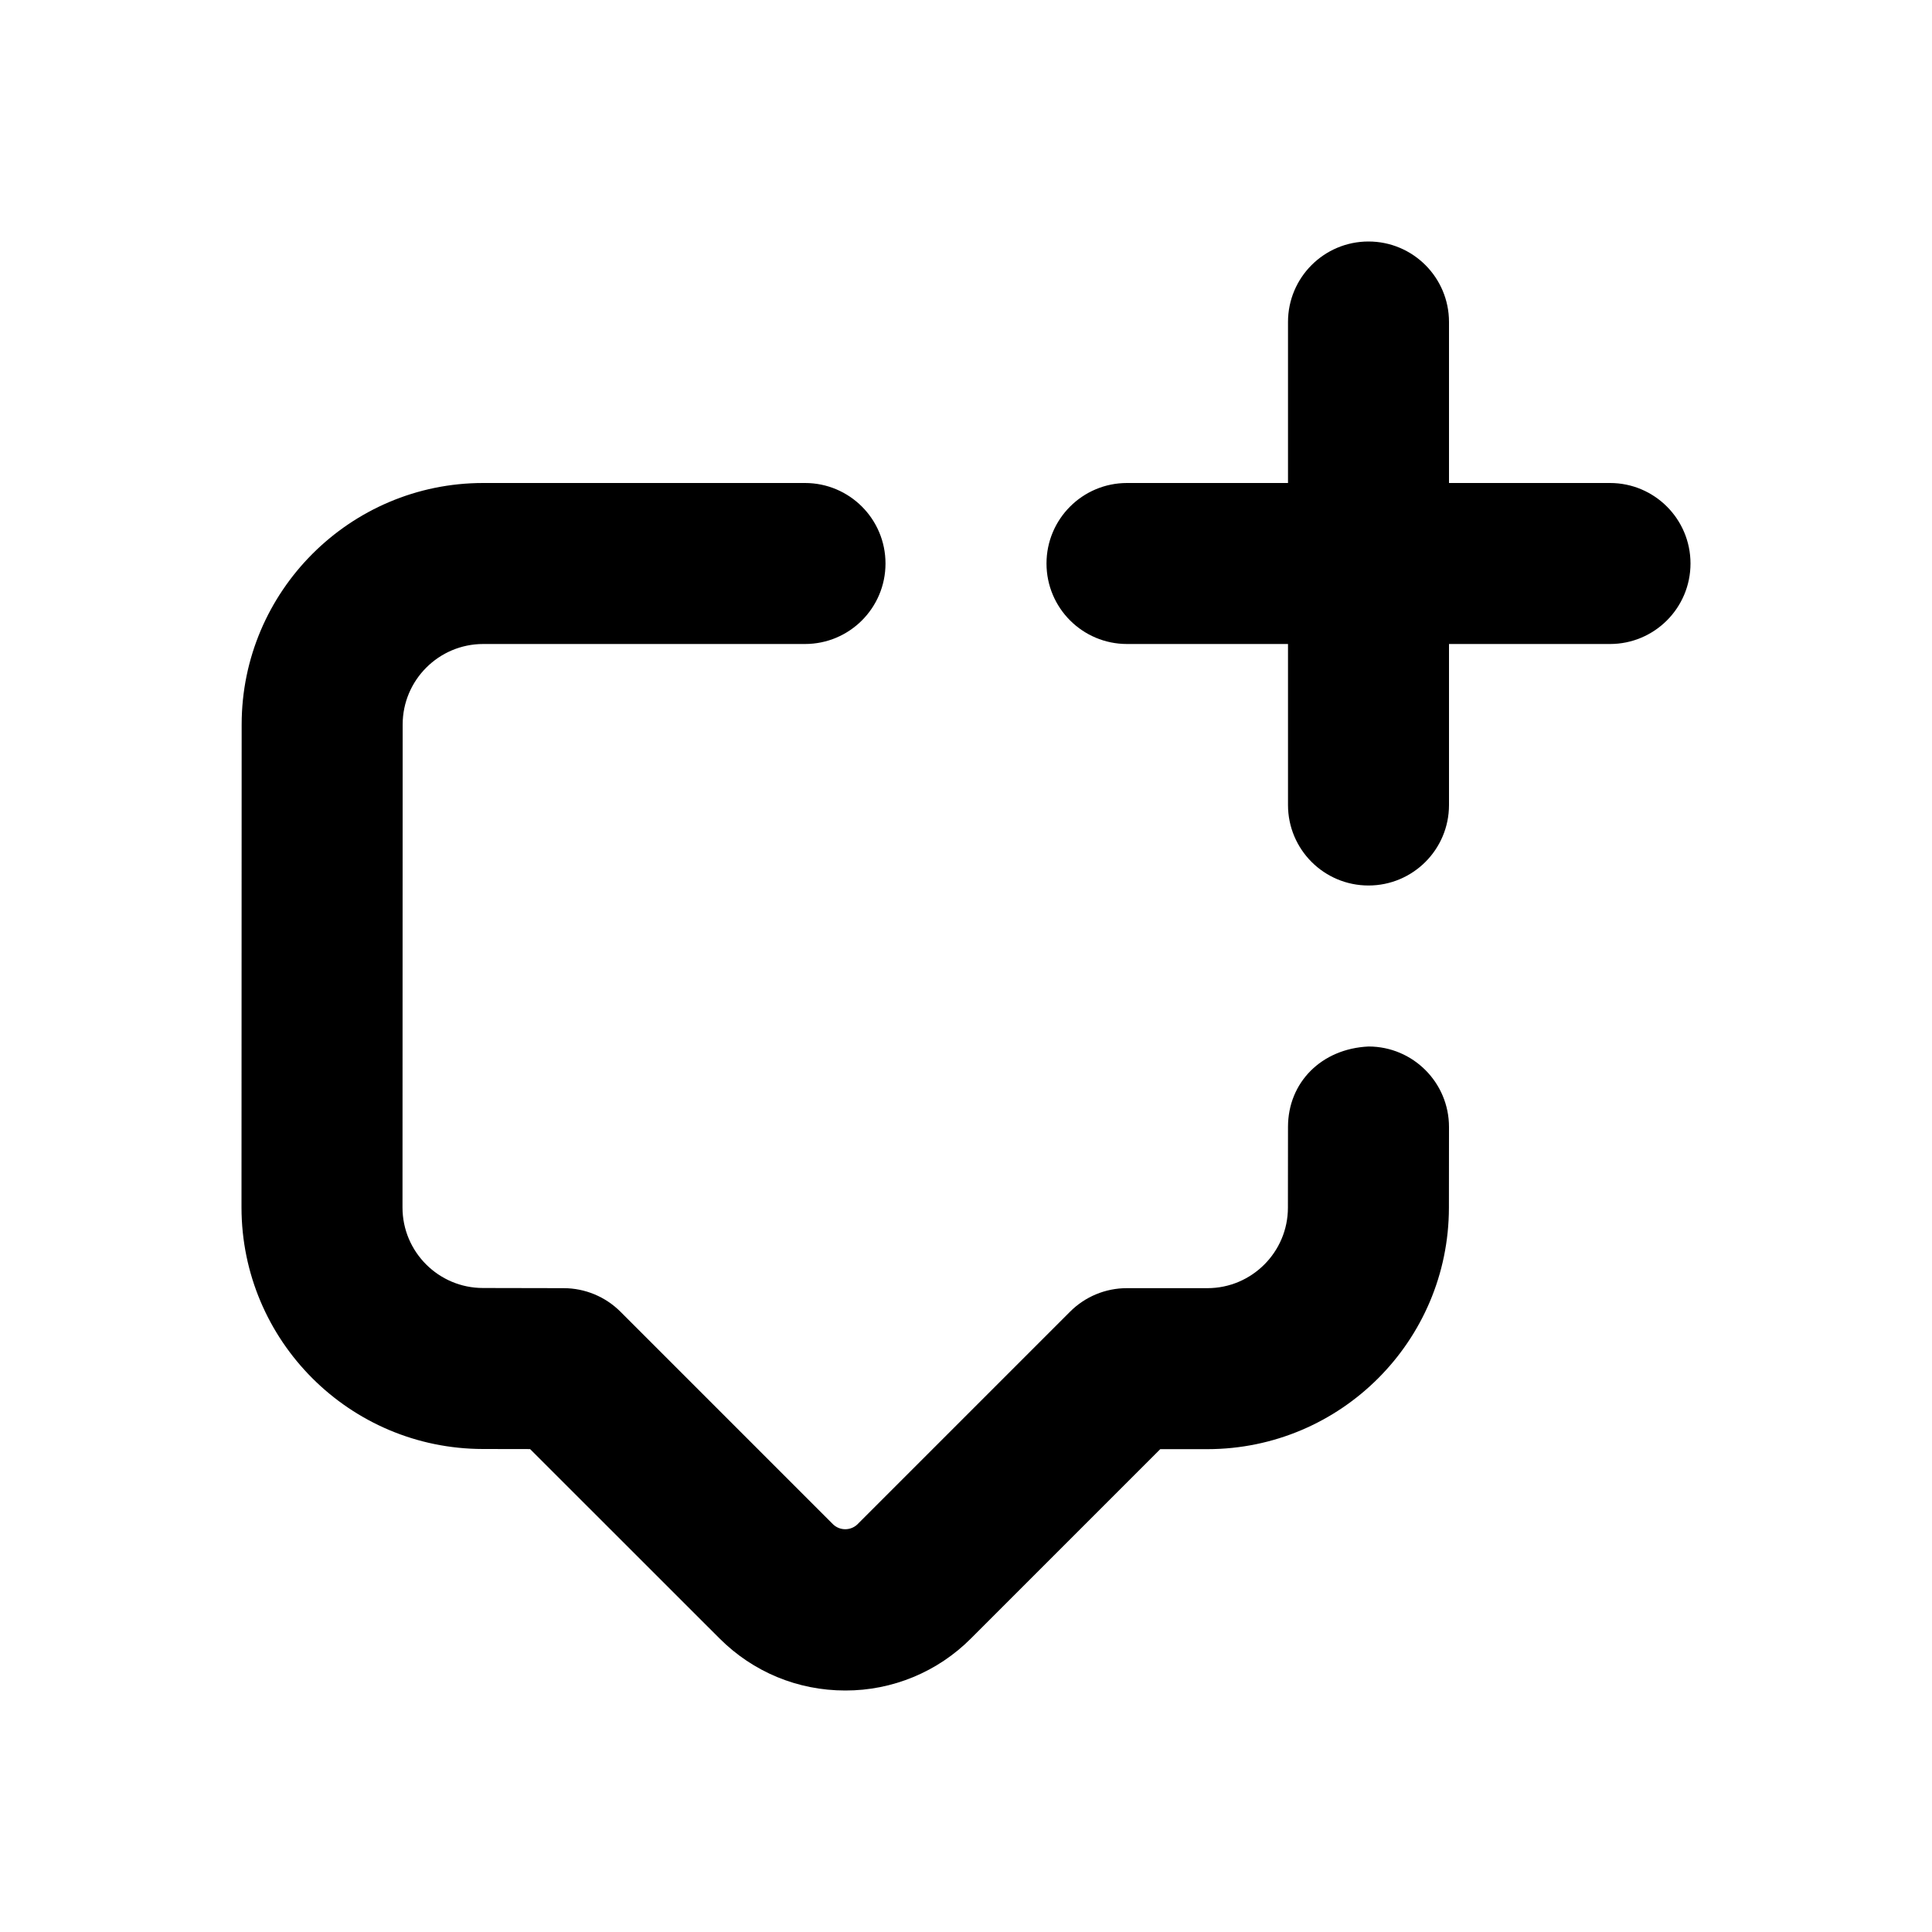
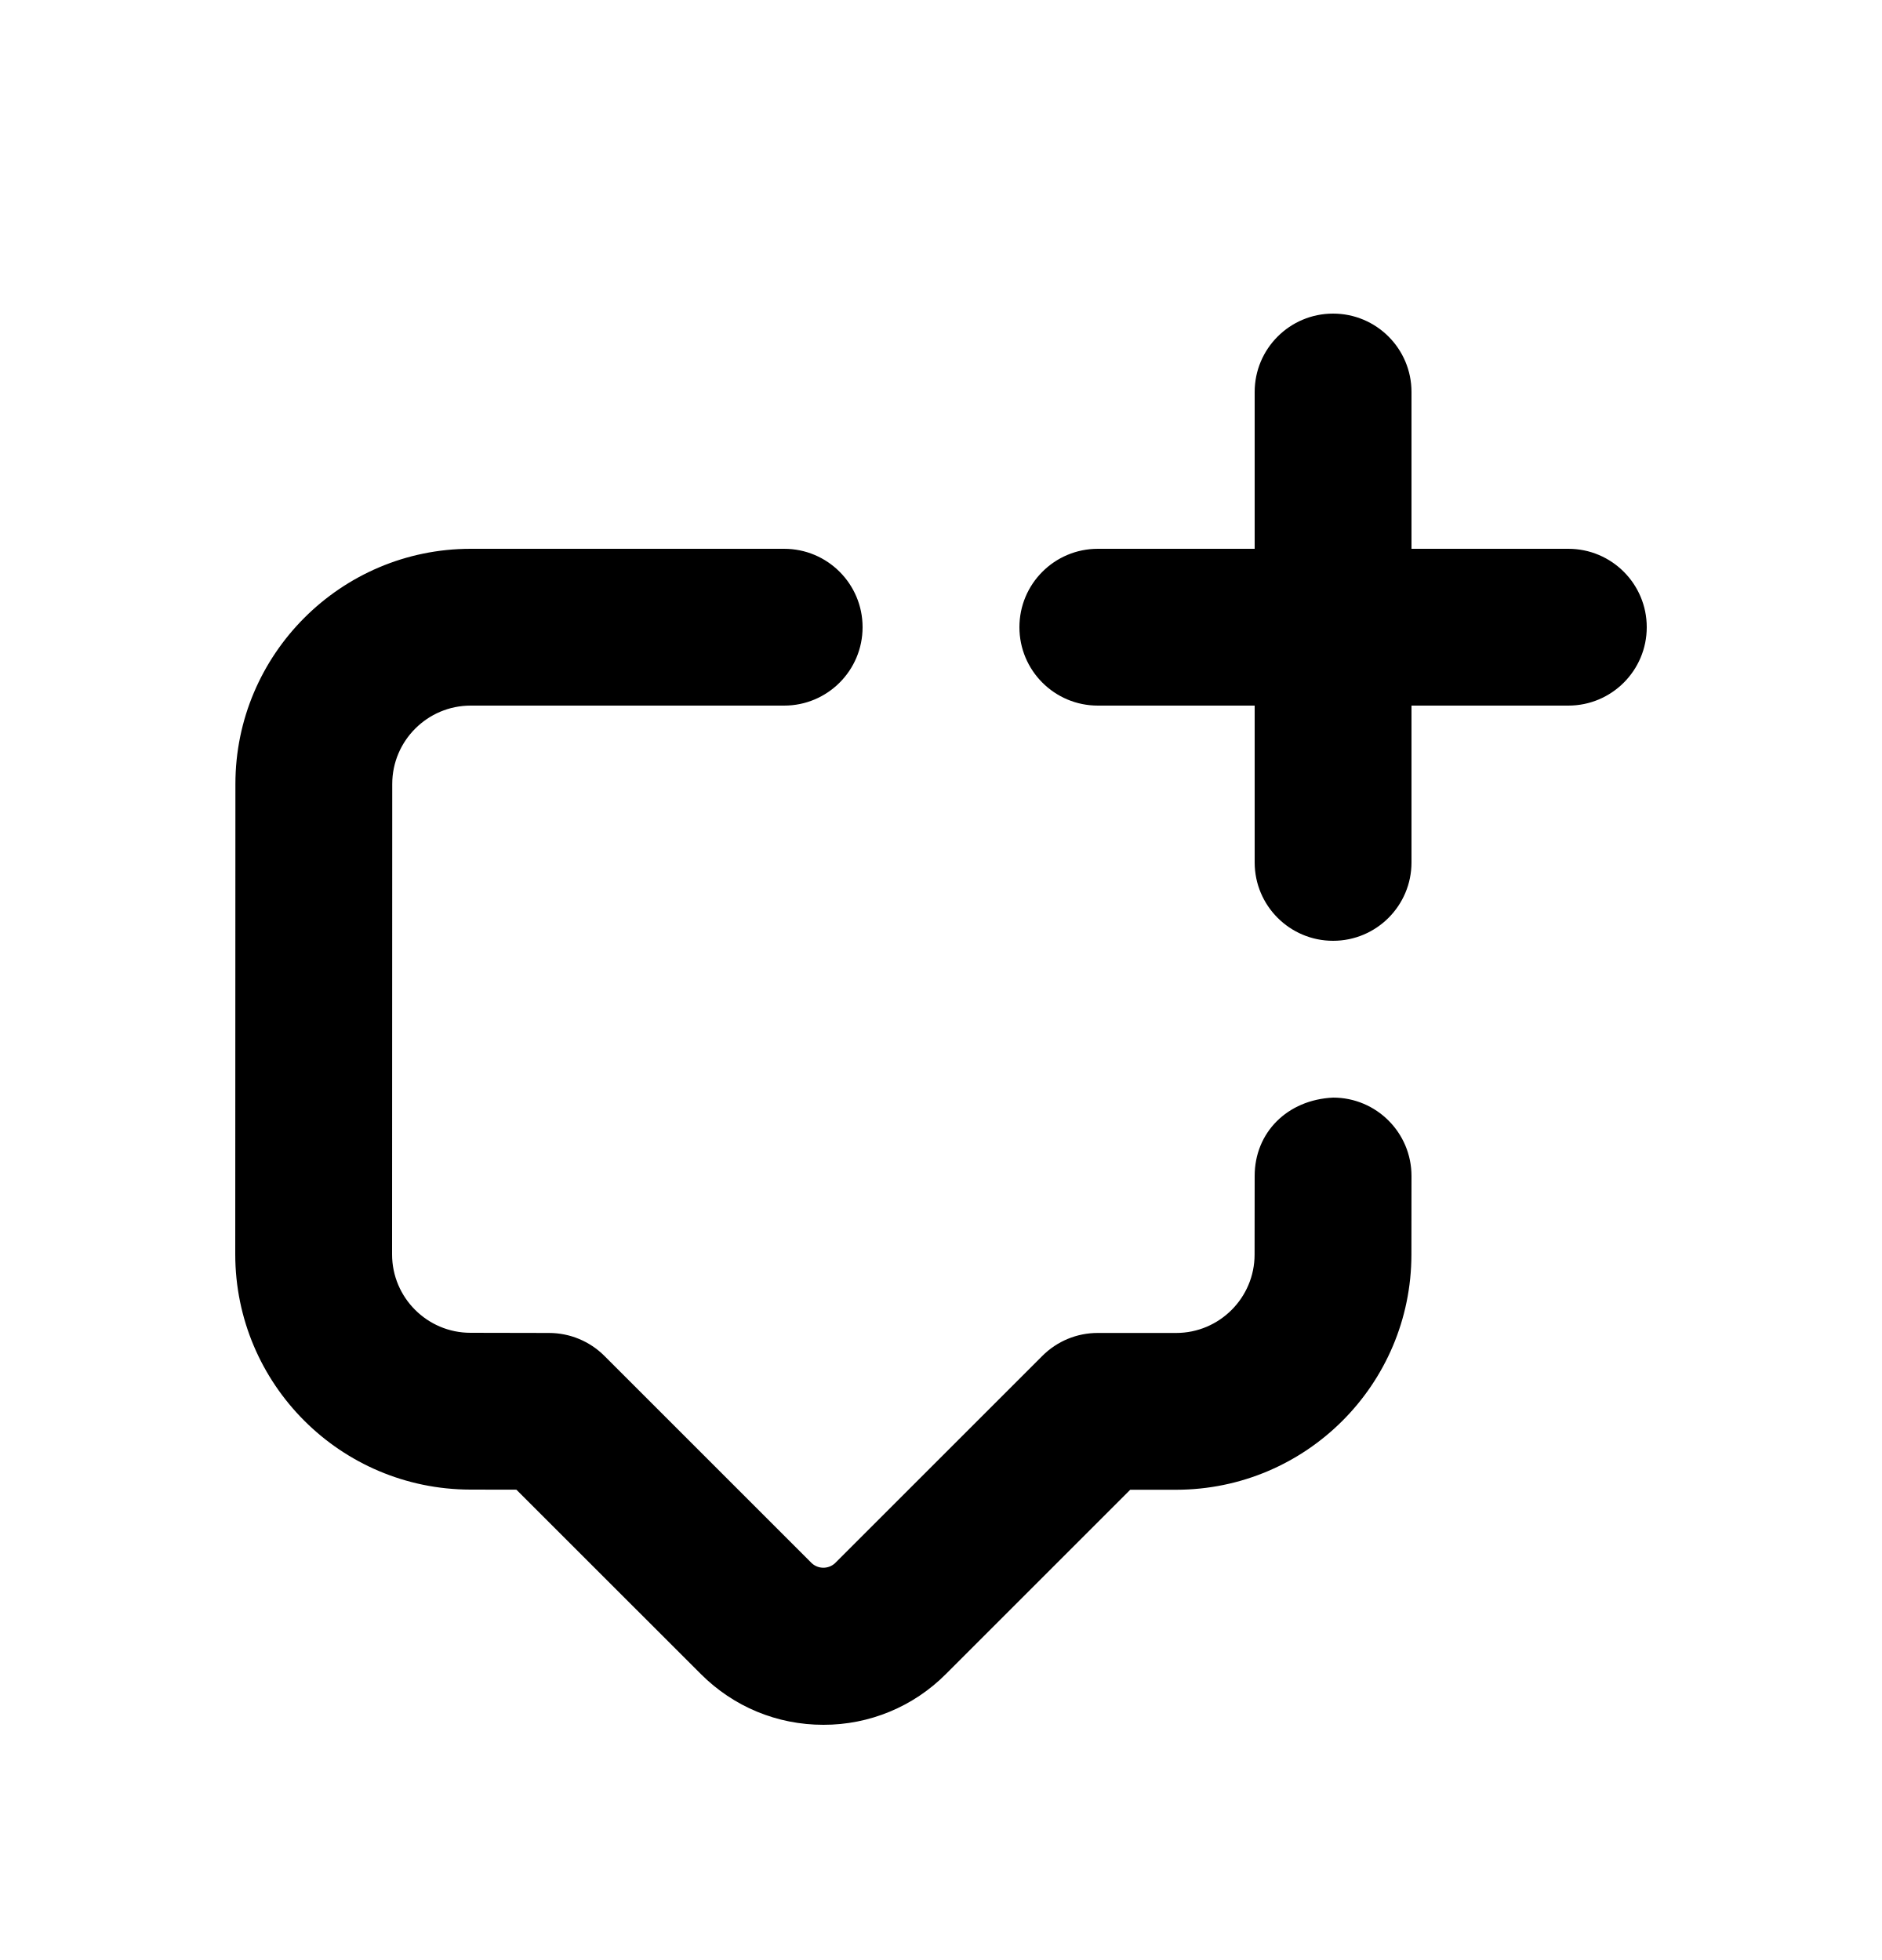
- <svg xmlns="http://www.w3.org/2000/svg" xmlns:xlink="http://www.w3.org/1999/xlink" viewBox="0 0 24 24">
-   <defs>
-     <path id="hsds-new-convo.svg-111-a" d="M17 3a1 1 0 0 1 1 1v2h2a1 1 0 0 1 0 2h-2v2a1 1 0 0 1-2 0V8h-2a1 1 0 0 1 0-2h2V4a1 1 0 0 1 1-1zM6.002 8c-.551 0-1 .449-1 1L5 15c0 .551.448 1 1 1l1.002.002a1 1 0 0 1 .706.293l2.644 2.644a.219.219 0 0 0 .296 0l2.644-2.644a.996.996 0 0 1 .707-.293h1c.551 0 1-.449 1-1L16 13.999c0-.552.415-.972 1.001-.999A1 1 0 0 1 18 14.001l-.001 1.002a3.003 3.003 0 0 1-3 2.999h-.586l-2.351 2.351A2.195 2.195 0 0 1 10.5 21c-.591 0-1.145-.23-1.562-.647l-2.353-2.352L5.998 18A3.003 3.003 0 0 1 3 15l.002-6c0-1.654 1.346-3 3-3H10a1 1 0 0 1 0 2H6.002z" />
-   </defs>
-   <g fill-rule="evenodd">
-     <mask id="hsds-new-convo.svg-111-b">
-       <use xlink:href="#hsds-new-convo.svg-111-a" />
-     </mask>
-     <use xlink:href="#hsds-new-convo.svg-111-a" />
-     <g mask="url(#hsds-new-convo.svg-111-b)">
-       <rect />
-     </g>
-   </g>
+ <svg xmlns="http://www.w3.org/2000/svg" viewBox="0 0 24 25">
+   <path fill-rule="evenodd" d="M17 4a1 1 0 0 1 1 1v2h2a1 1 0 0 1 0 2h-2v2a1 1 0 0 1-2 0V9h-2a1 1 0 0 1 0-2h2V5a1 1 0 0 1 1-1zM6.002 9c-.551 0-1 .449-1 1L5 16c0 .551.448 1 1 1l1.002.002a1 1 0 0 1 .706.293l2.644 2.644a.219.219 0 0 0 .296 0l2.644-2.644a.996.996 0 0 1 .707-.293h1c.551 0 1-.449 1-1L16 14.999c0-.552.415-.972 1.001-.999A1 1 0 0 1 18 15.001l-.001 1.002a3.003 3.003 0 0 1-3 2.999h-.586l-2.351 2.351A2.195 2.195 0 0 1 10.5 22c-.591 0-1.145-.23-1.562-.647l-2.353-2.352L5.998 19A3.003 3.003 0 0 1 3 16l.002-6c0-1.654 1.346-3 3-3H10a1 1 0 0 1 0 2H6.002z" />
</svg>
